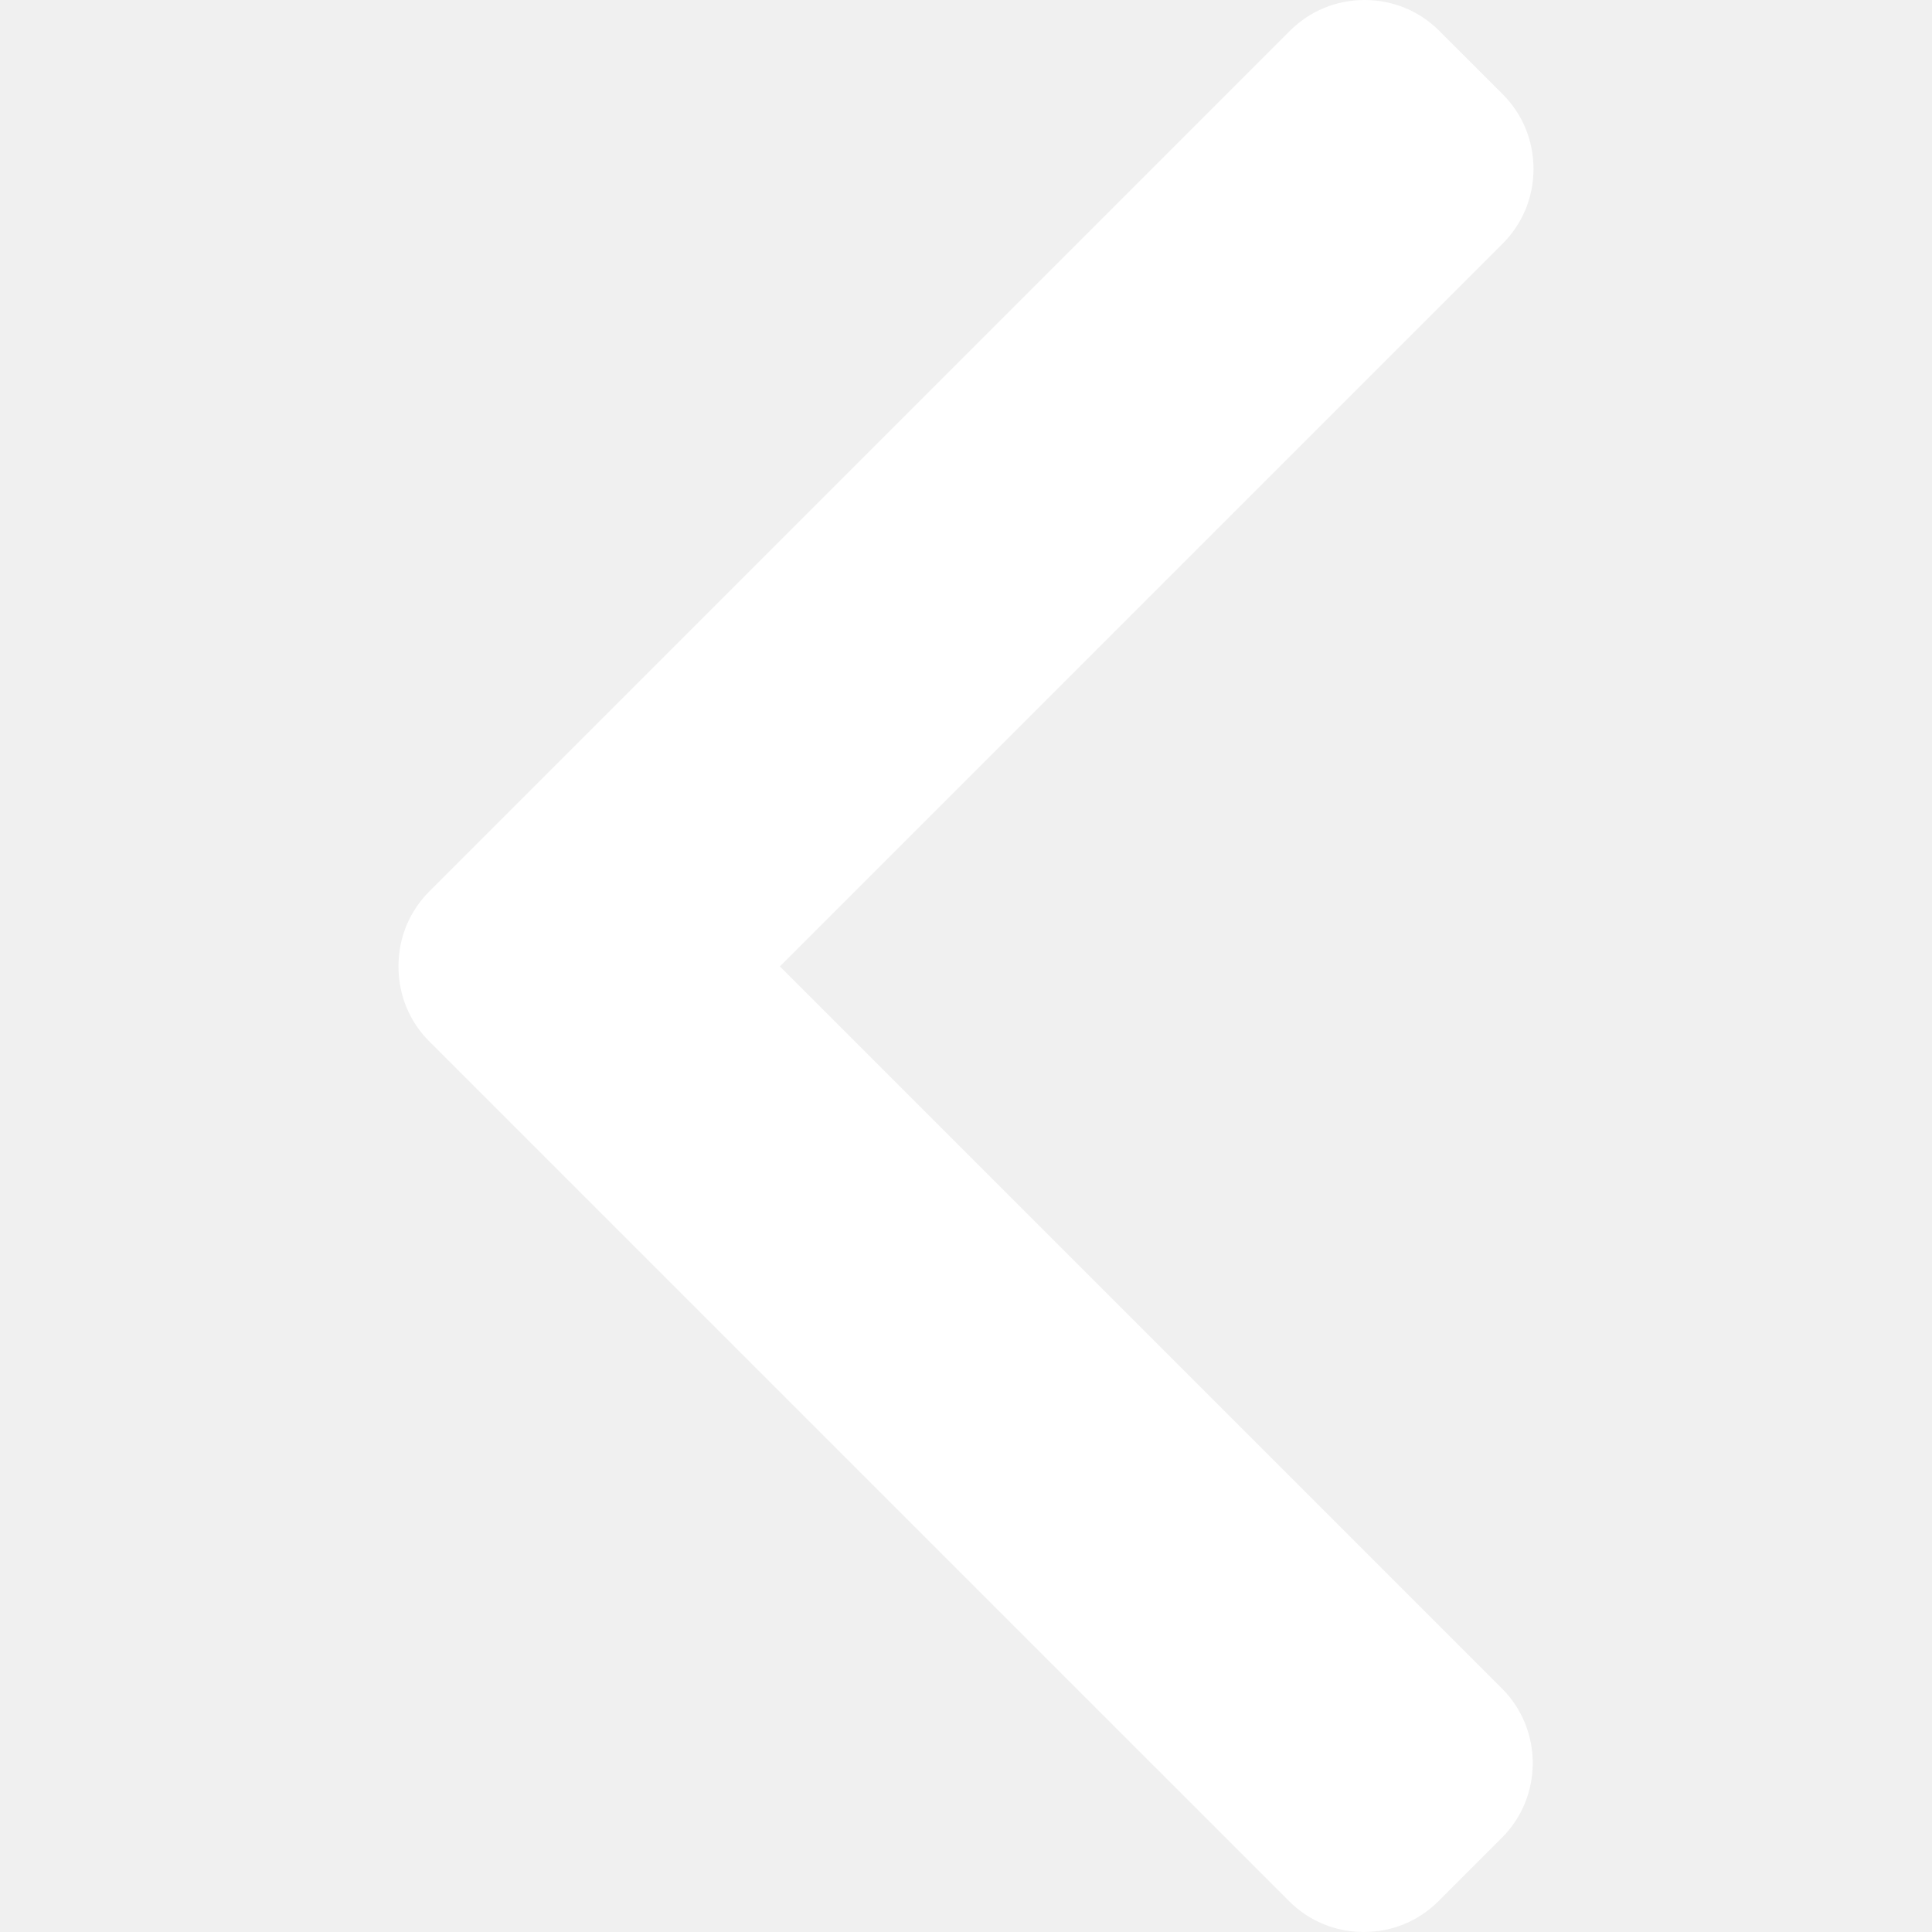
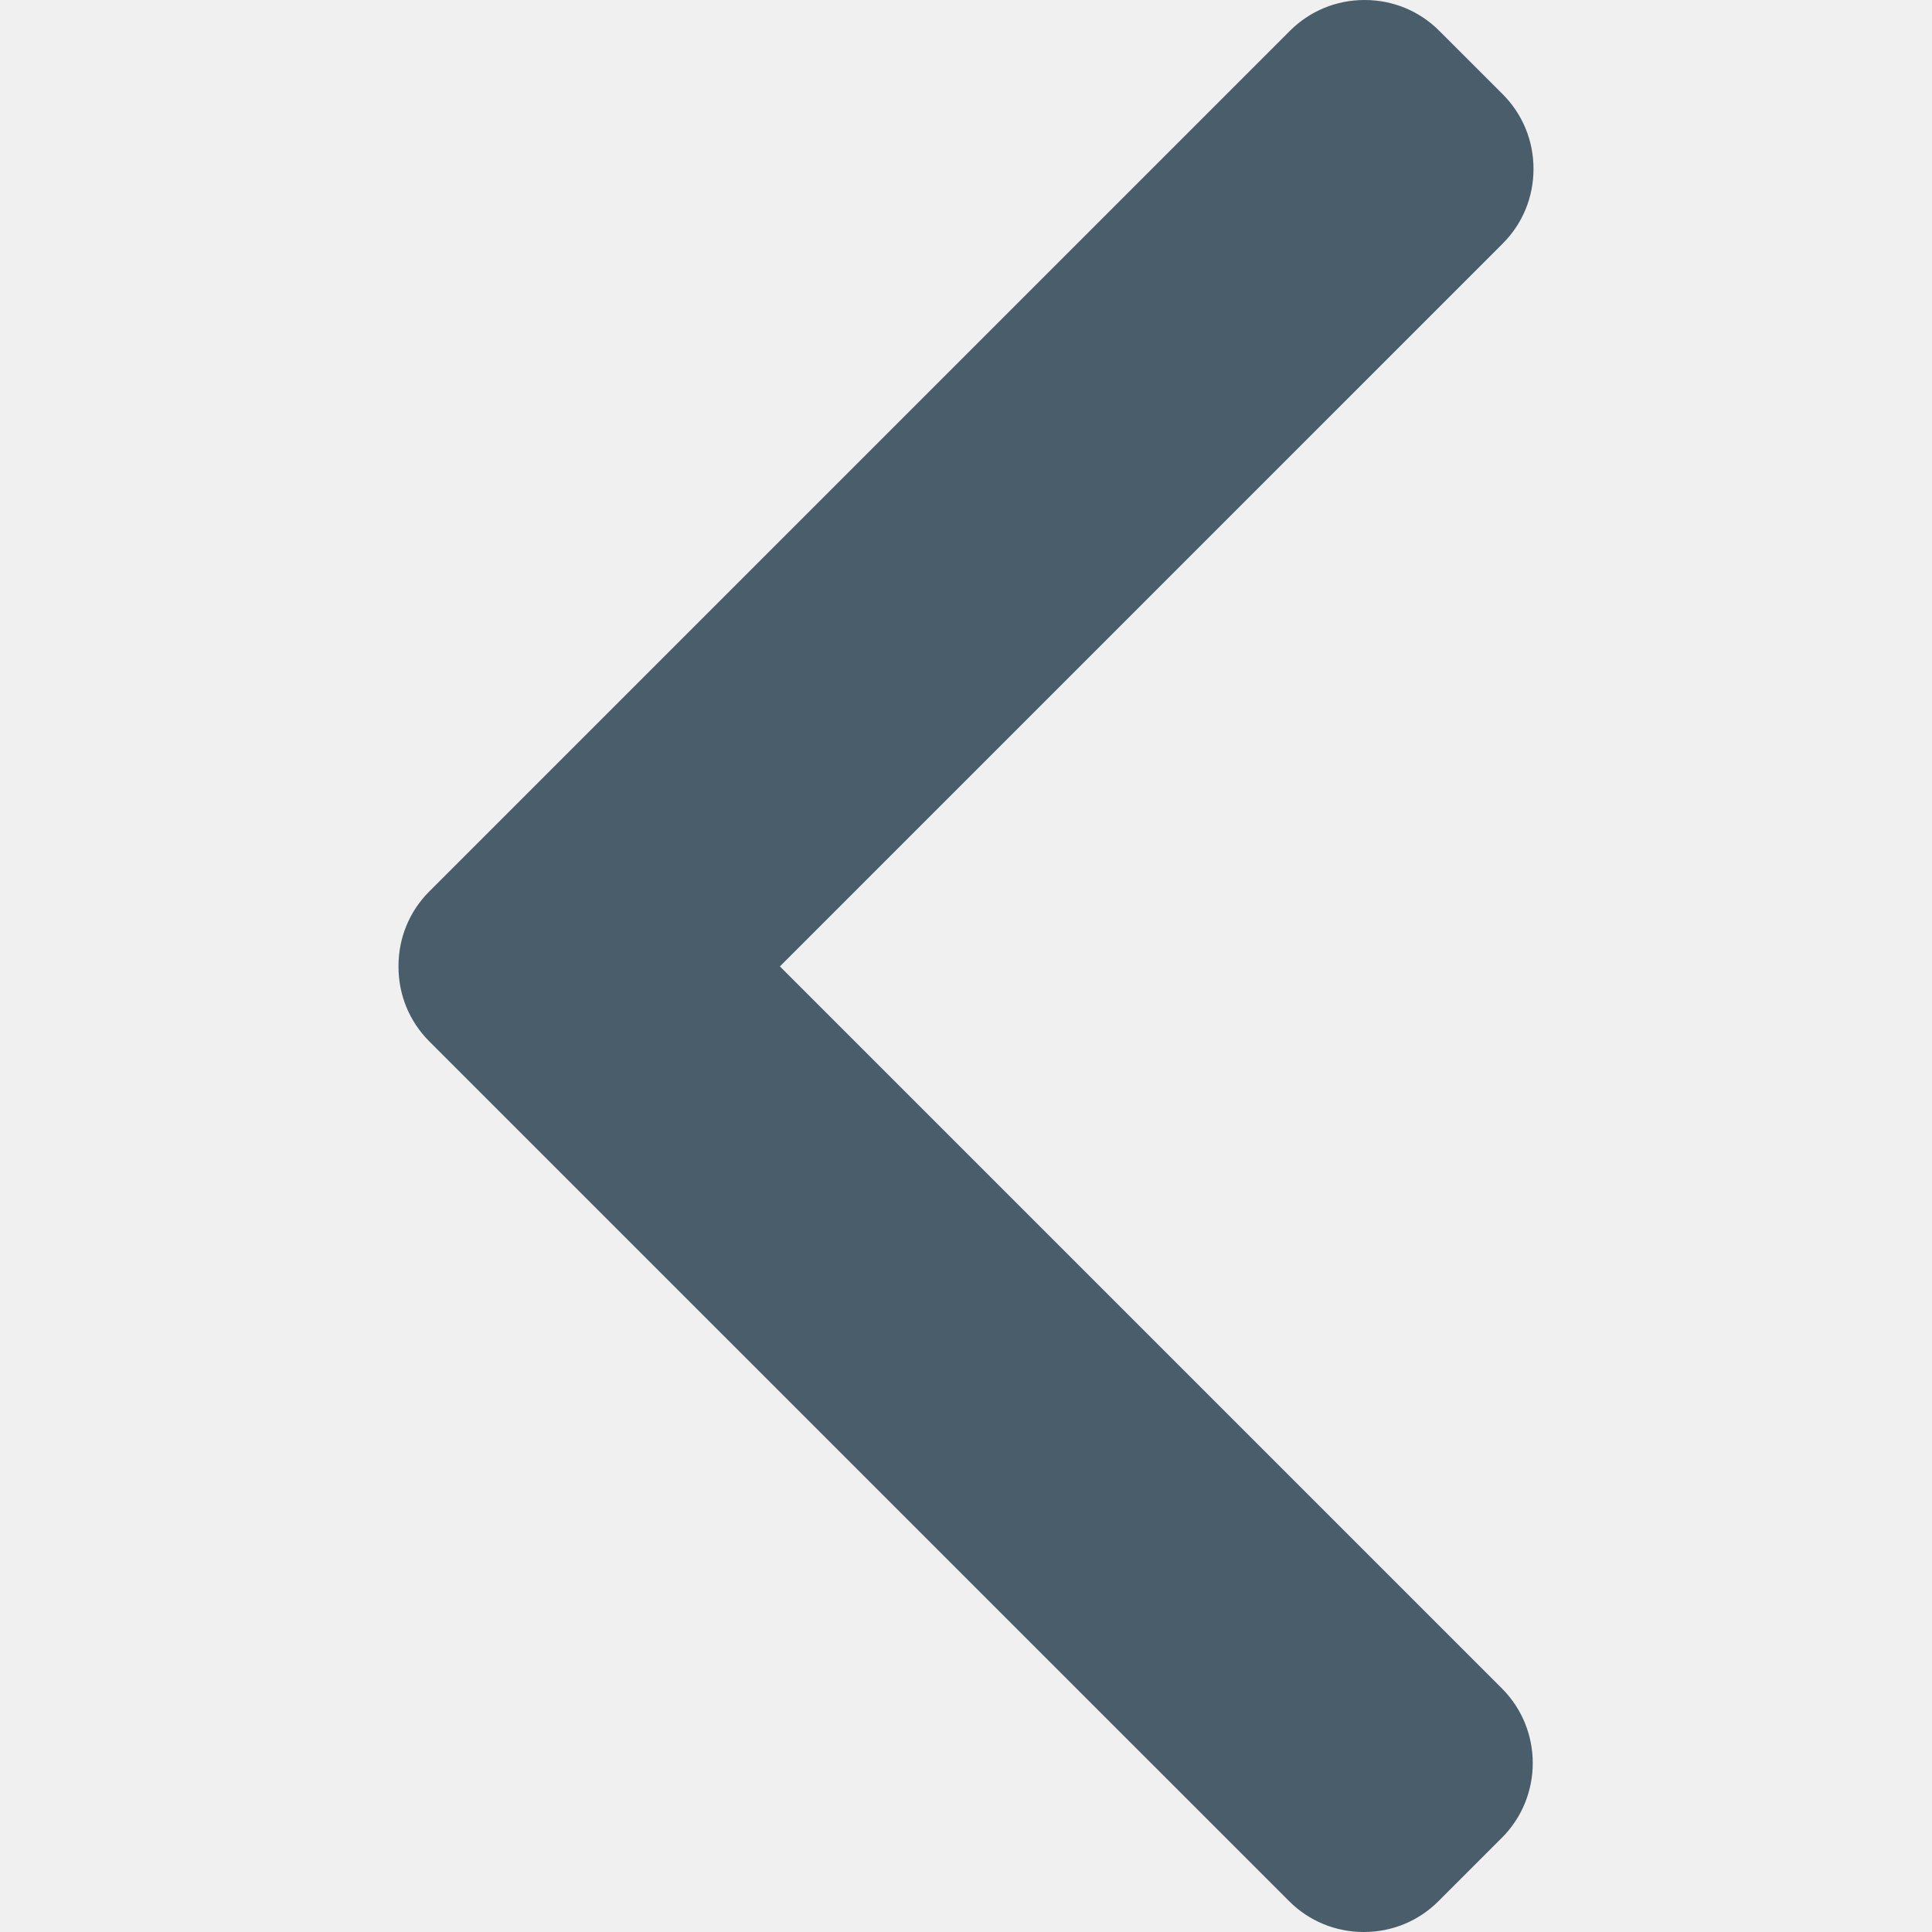
<svg xmlns="http://www.w3.org/2000/svg" version="1.1" id="Layer_1" x="0px" y="0px" viewBox="0 0 492 492" style="enable-background:new 0 0 492 492;" xml:space="preserve" width="512px" height="512px">
  <g>
    <g>
      <g>
-         <path d="M198.608,246.104L382.664,62.04c5.068-5.056,7.856-11.816,7.856-19.024c0-7.212-2.788-13.968-7.856-19.032l-16.128-16.12    C361.476,2.792,354.712,0,347.504,0s-13.964,2.792-19.028,7.864L109.328,227.008c-5.084,5.08-7.868,11.868-7.848,19.084    c-0.02,7.248,2.76,14.028,7.848,19.112l218.944,218.932c5.064,5.072,11.82,7.864,19.032,7.864c7.208,0,13.964-2.792,19.032-7.864    l16.124-16.12c10.492-10.492,10.492-27.572,0-38.06L198.608,246.104z" data-original="#000000" class="active-path" data-old_color="#000000" fill="#FFFFFF" />
+         <path d="M198.608,246.104L382.664,62.04c5.068-5.056,7.856-11.816,7.856-19.024c0-7.212-2.788-13.968-7.856-19.032l-16.128-16.12    C361.476,2.792,354.712,0,347.504,0s-13.964,2.792-19.028,7.864L109.328,227.008c-5.084,5.08-7.868,11.868-7.848,19.084    c-0.02,7.248,2.76,14.028,7.848,19.112l218.944,218.932c5.064,5.072,11.82,7.864,19.032,7.864c7.208,0,13.964-2.792,19.032-7.864    l16.124-16.12c10.492-10.492,10.492-27.572,0-38.06L198.608,246.104z" data-original="#000000" class="active-path" data-old_color="#000000" fill="#4A5D6A" />
      </g>
    </g>
  </g>
</svg>
